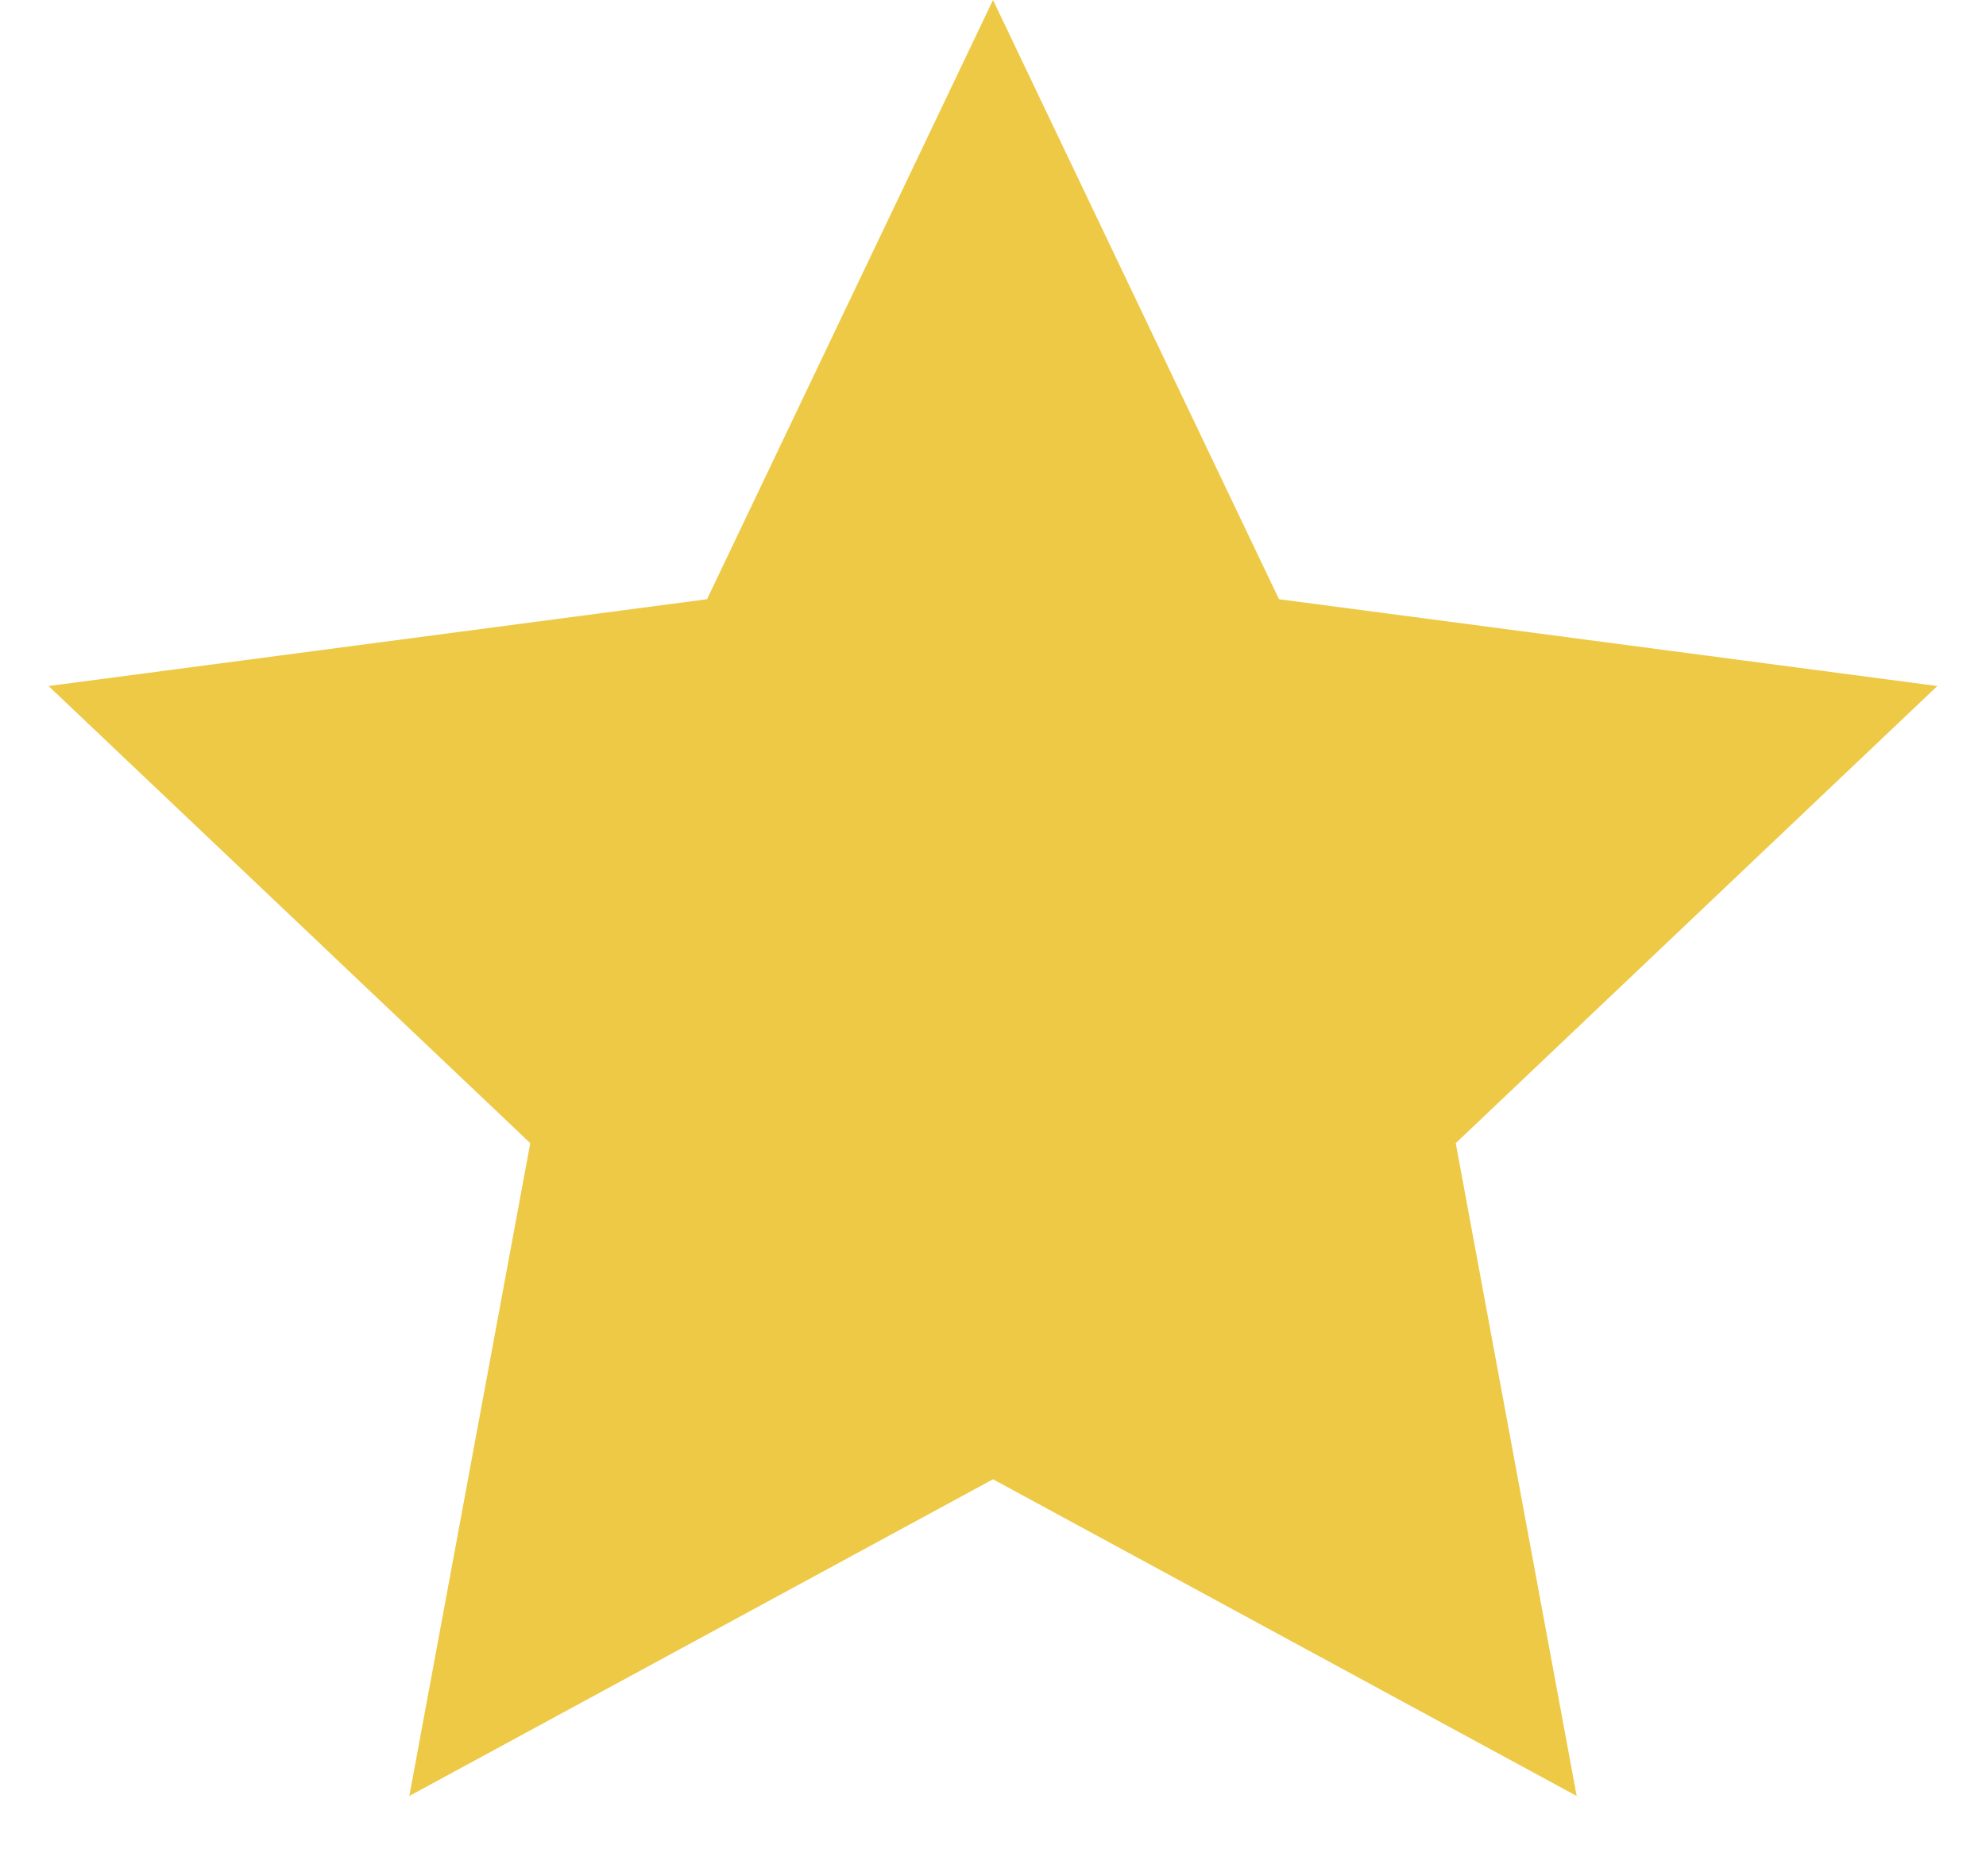
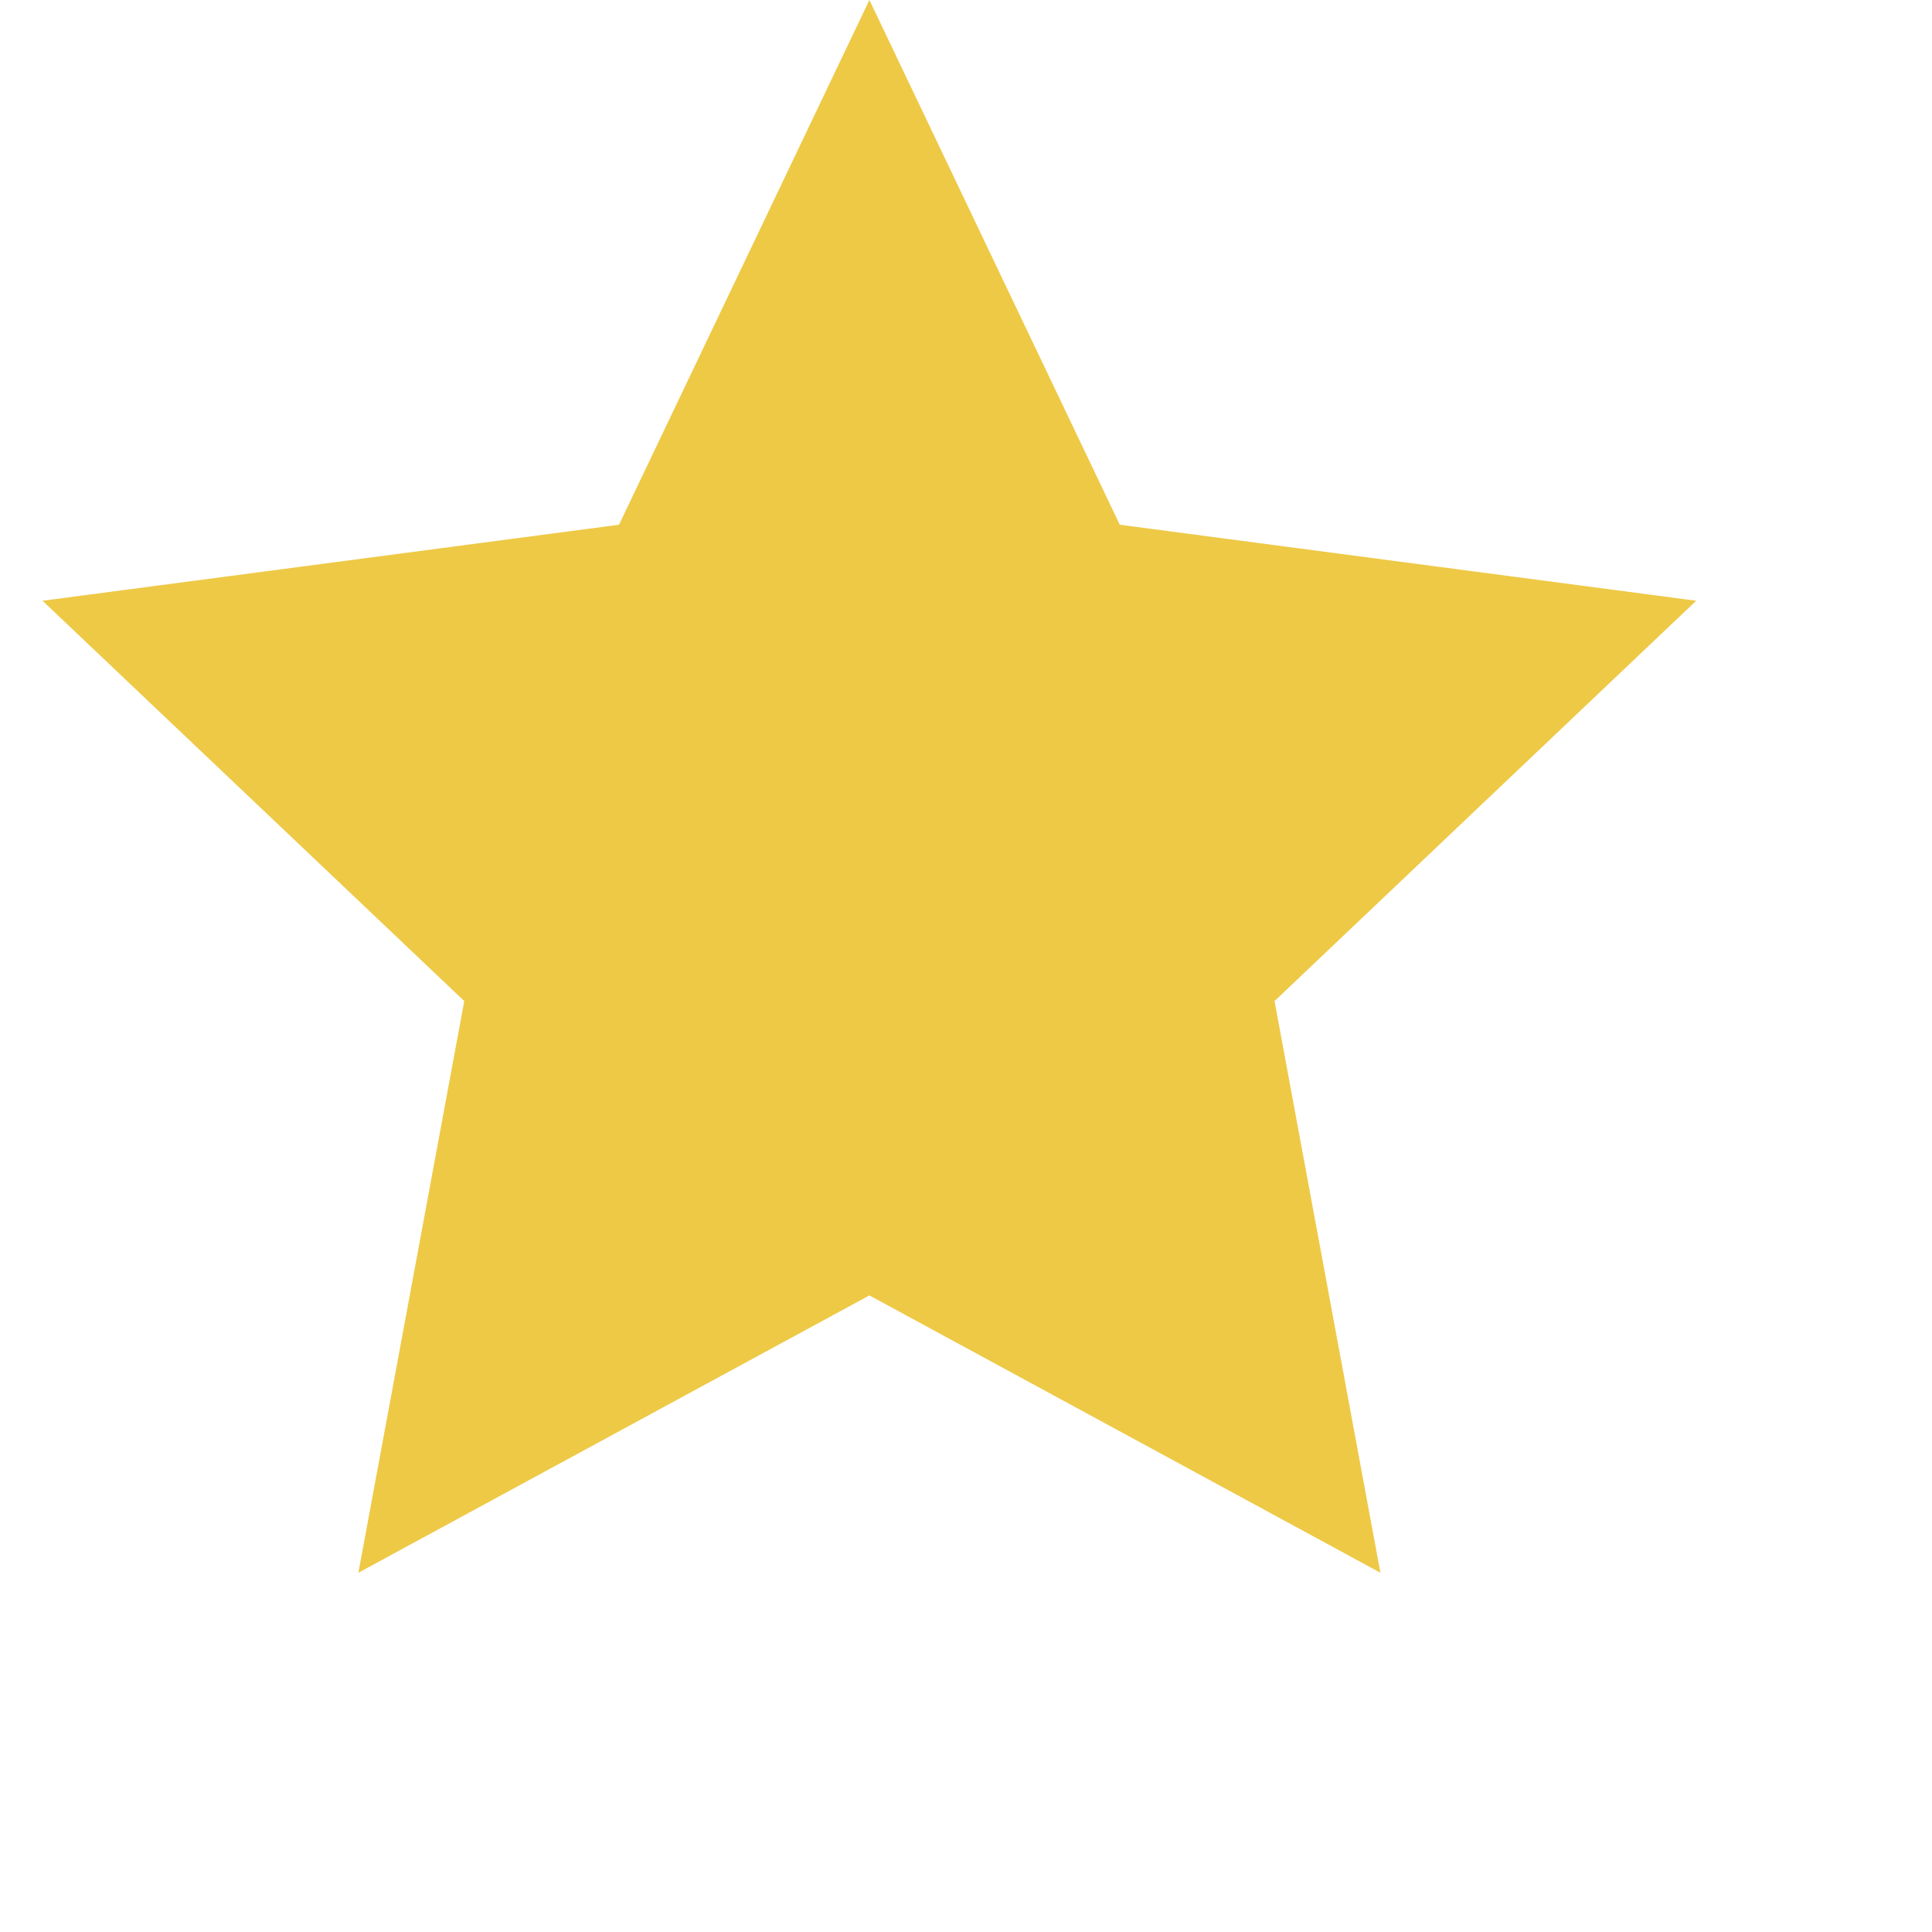
- <svg xmlns="http://www.w3.org/2000/svg" width="18" height="17" viewBox="0 0 18 17" fill="none">
+ <svg xmlns="http://www.w3.org/2000/svg" width="24" height="24" viewBox="0 0 20 20" fill="none">
  <path id="Star 1" d="M9 0L11.592 5.432L17.559 6.219L13.194 10.363L14.29 16.281L9 13.41L3.71 16.281L4.806 10.363L0.44 6.219L6.408 5.432L9 0Z" fill="#EEC946" />
</svg>
